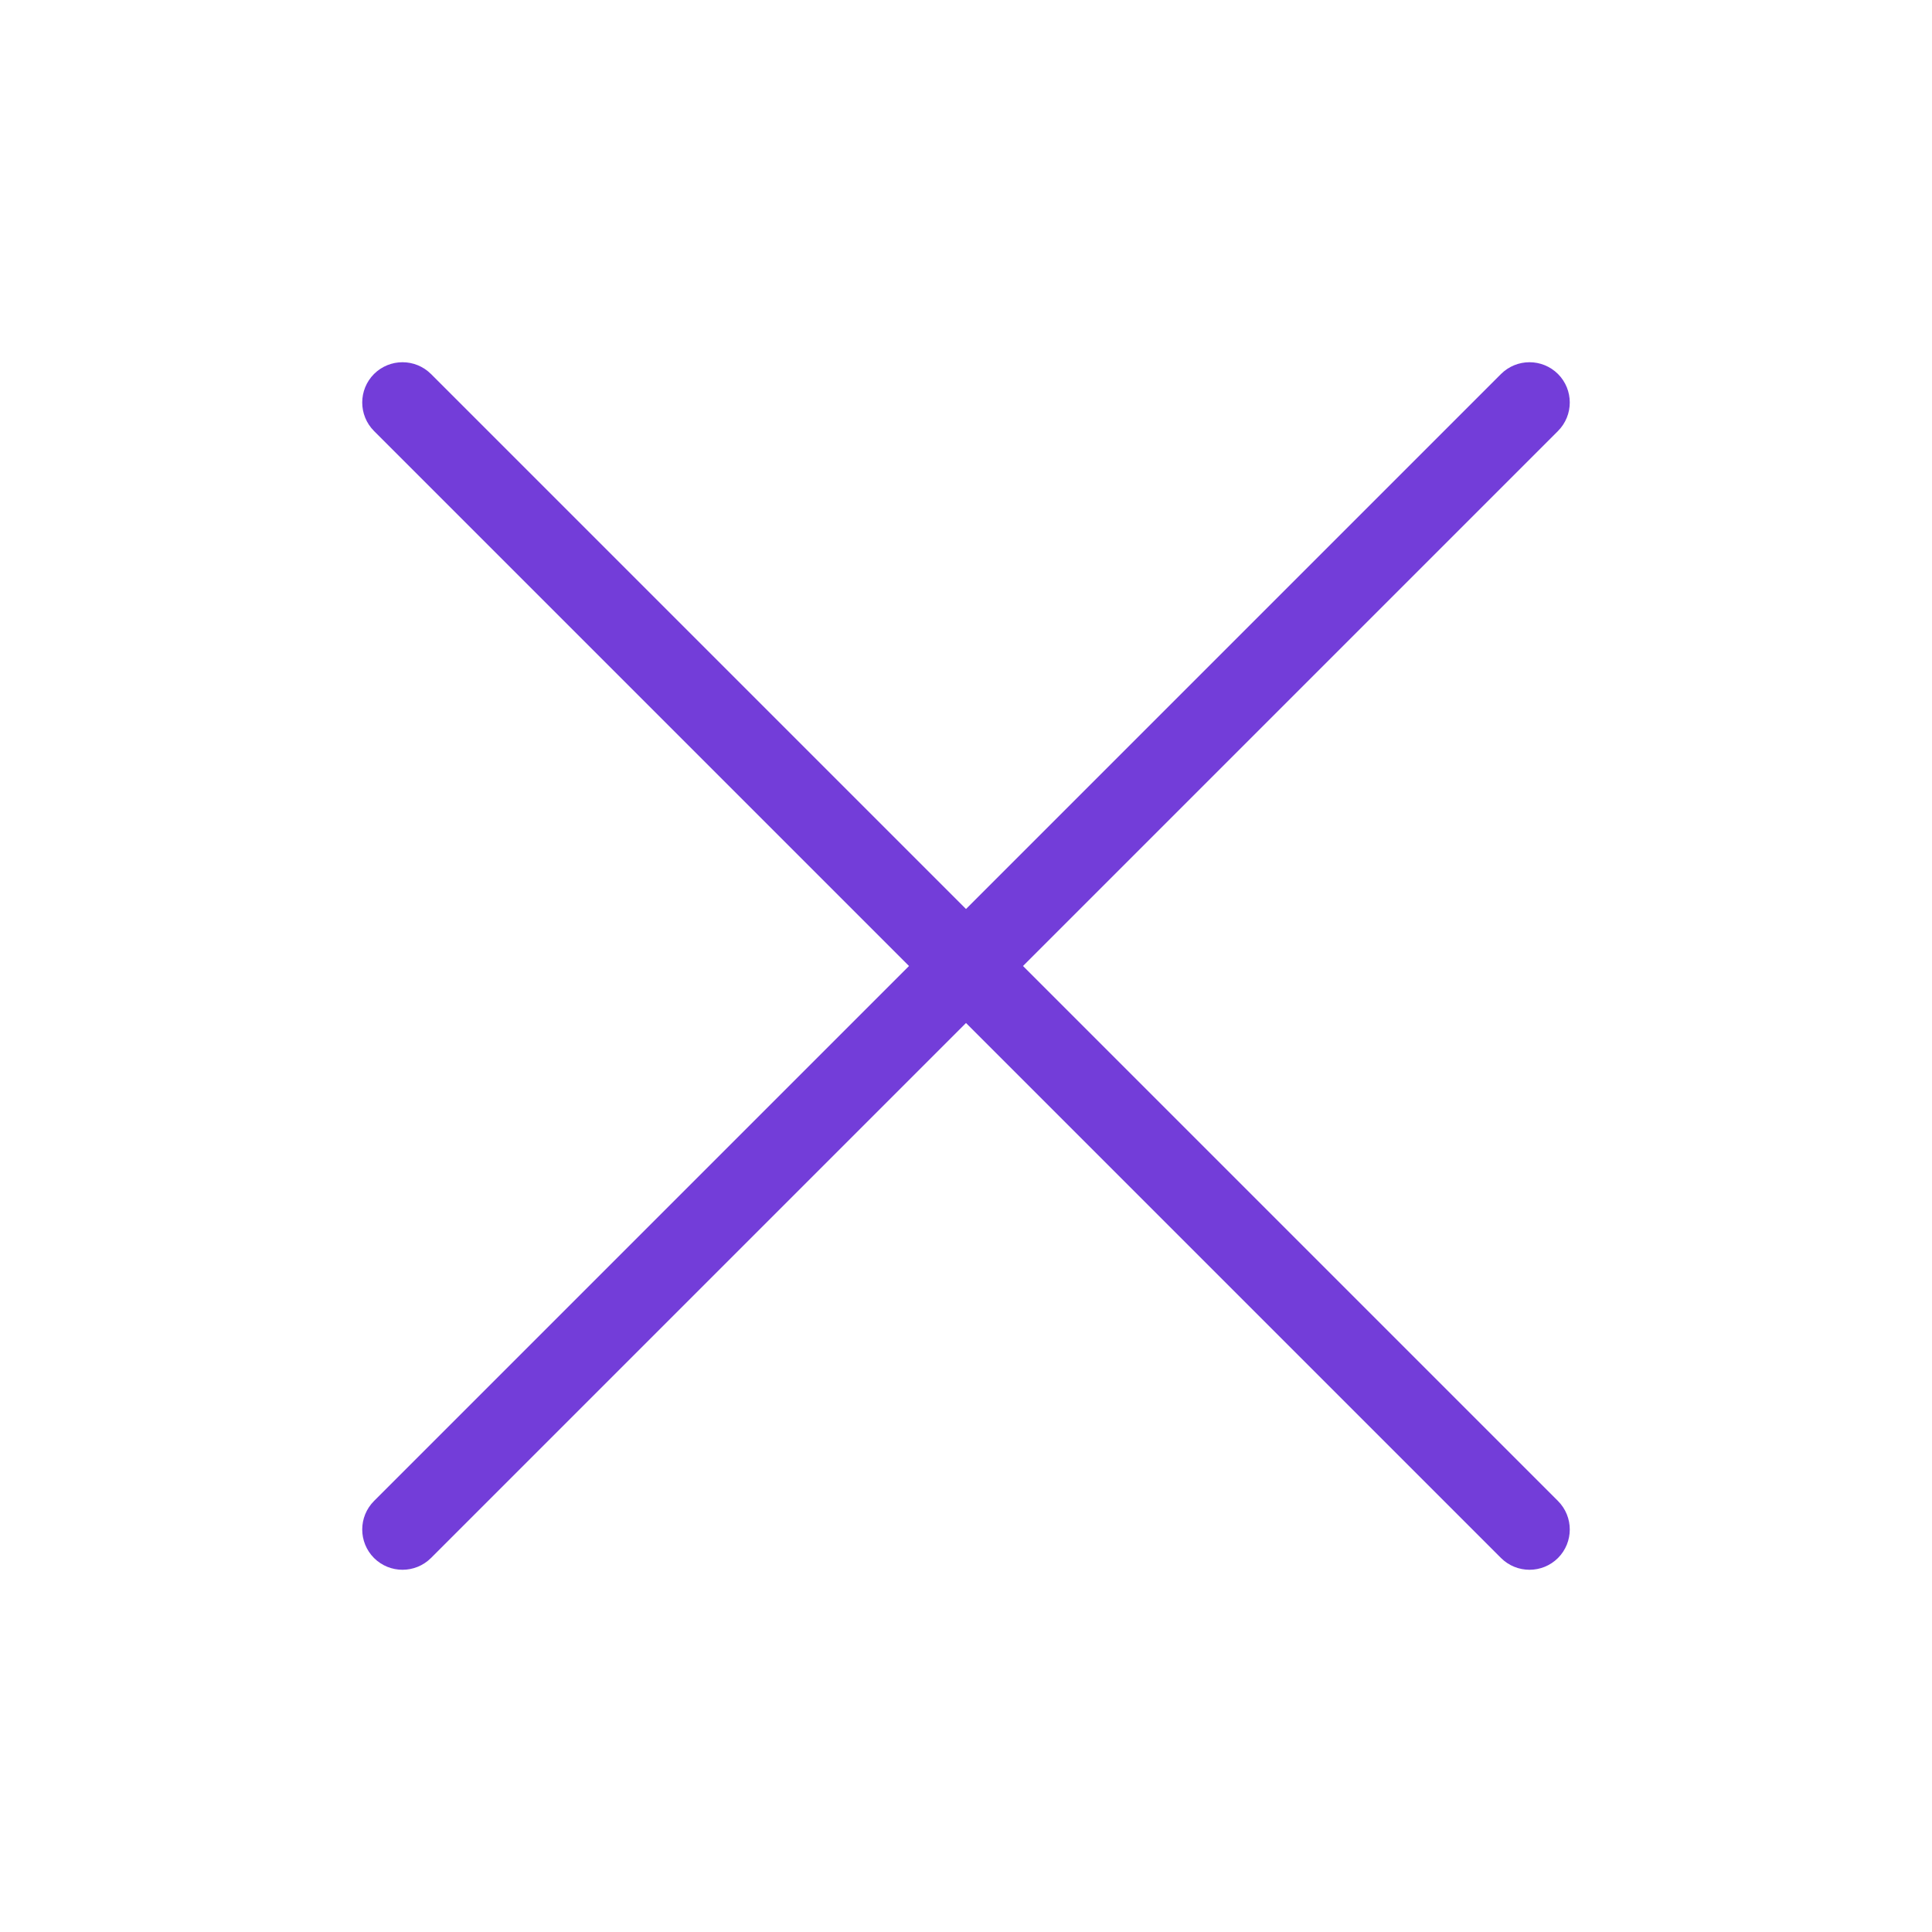
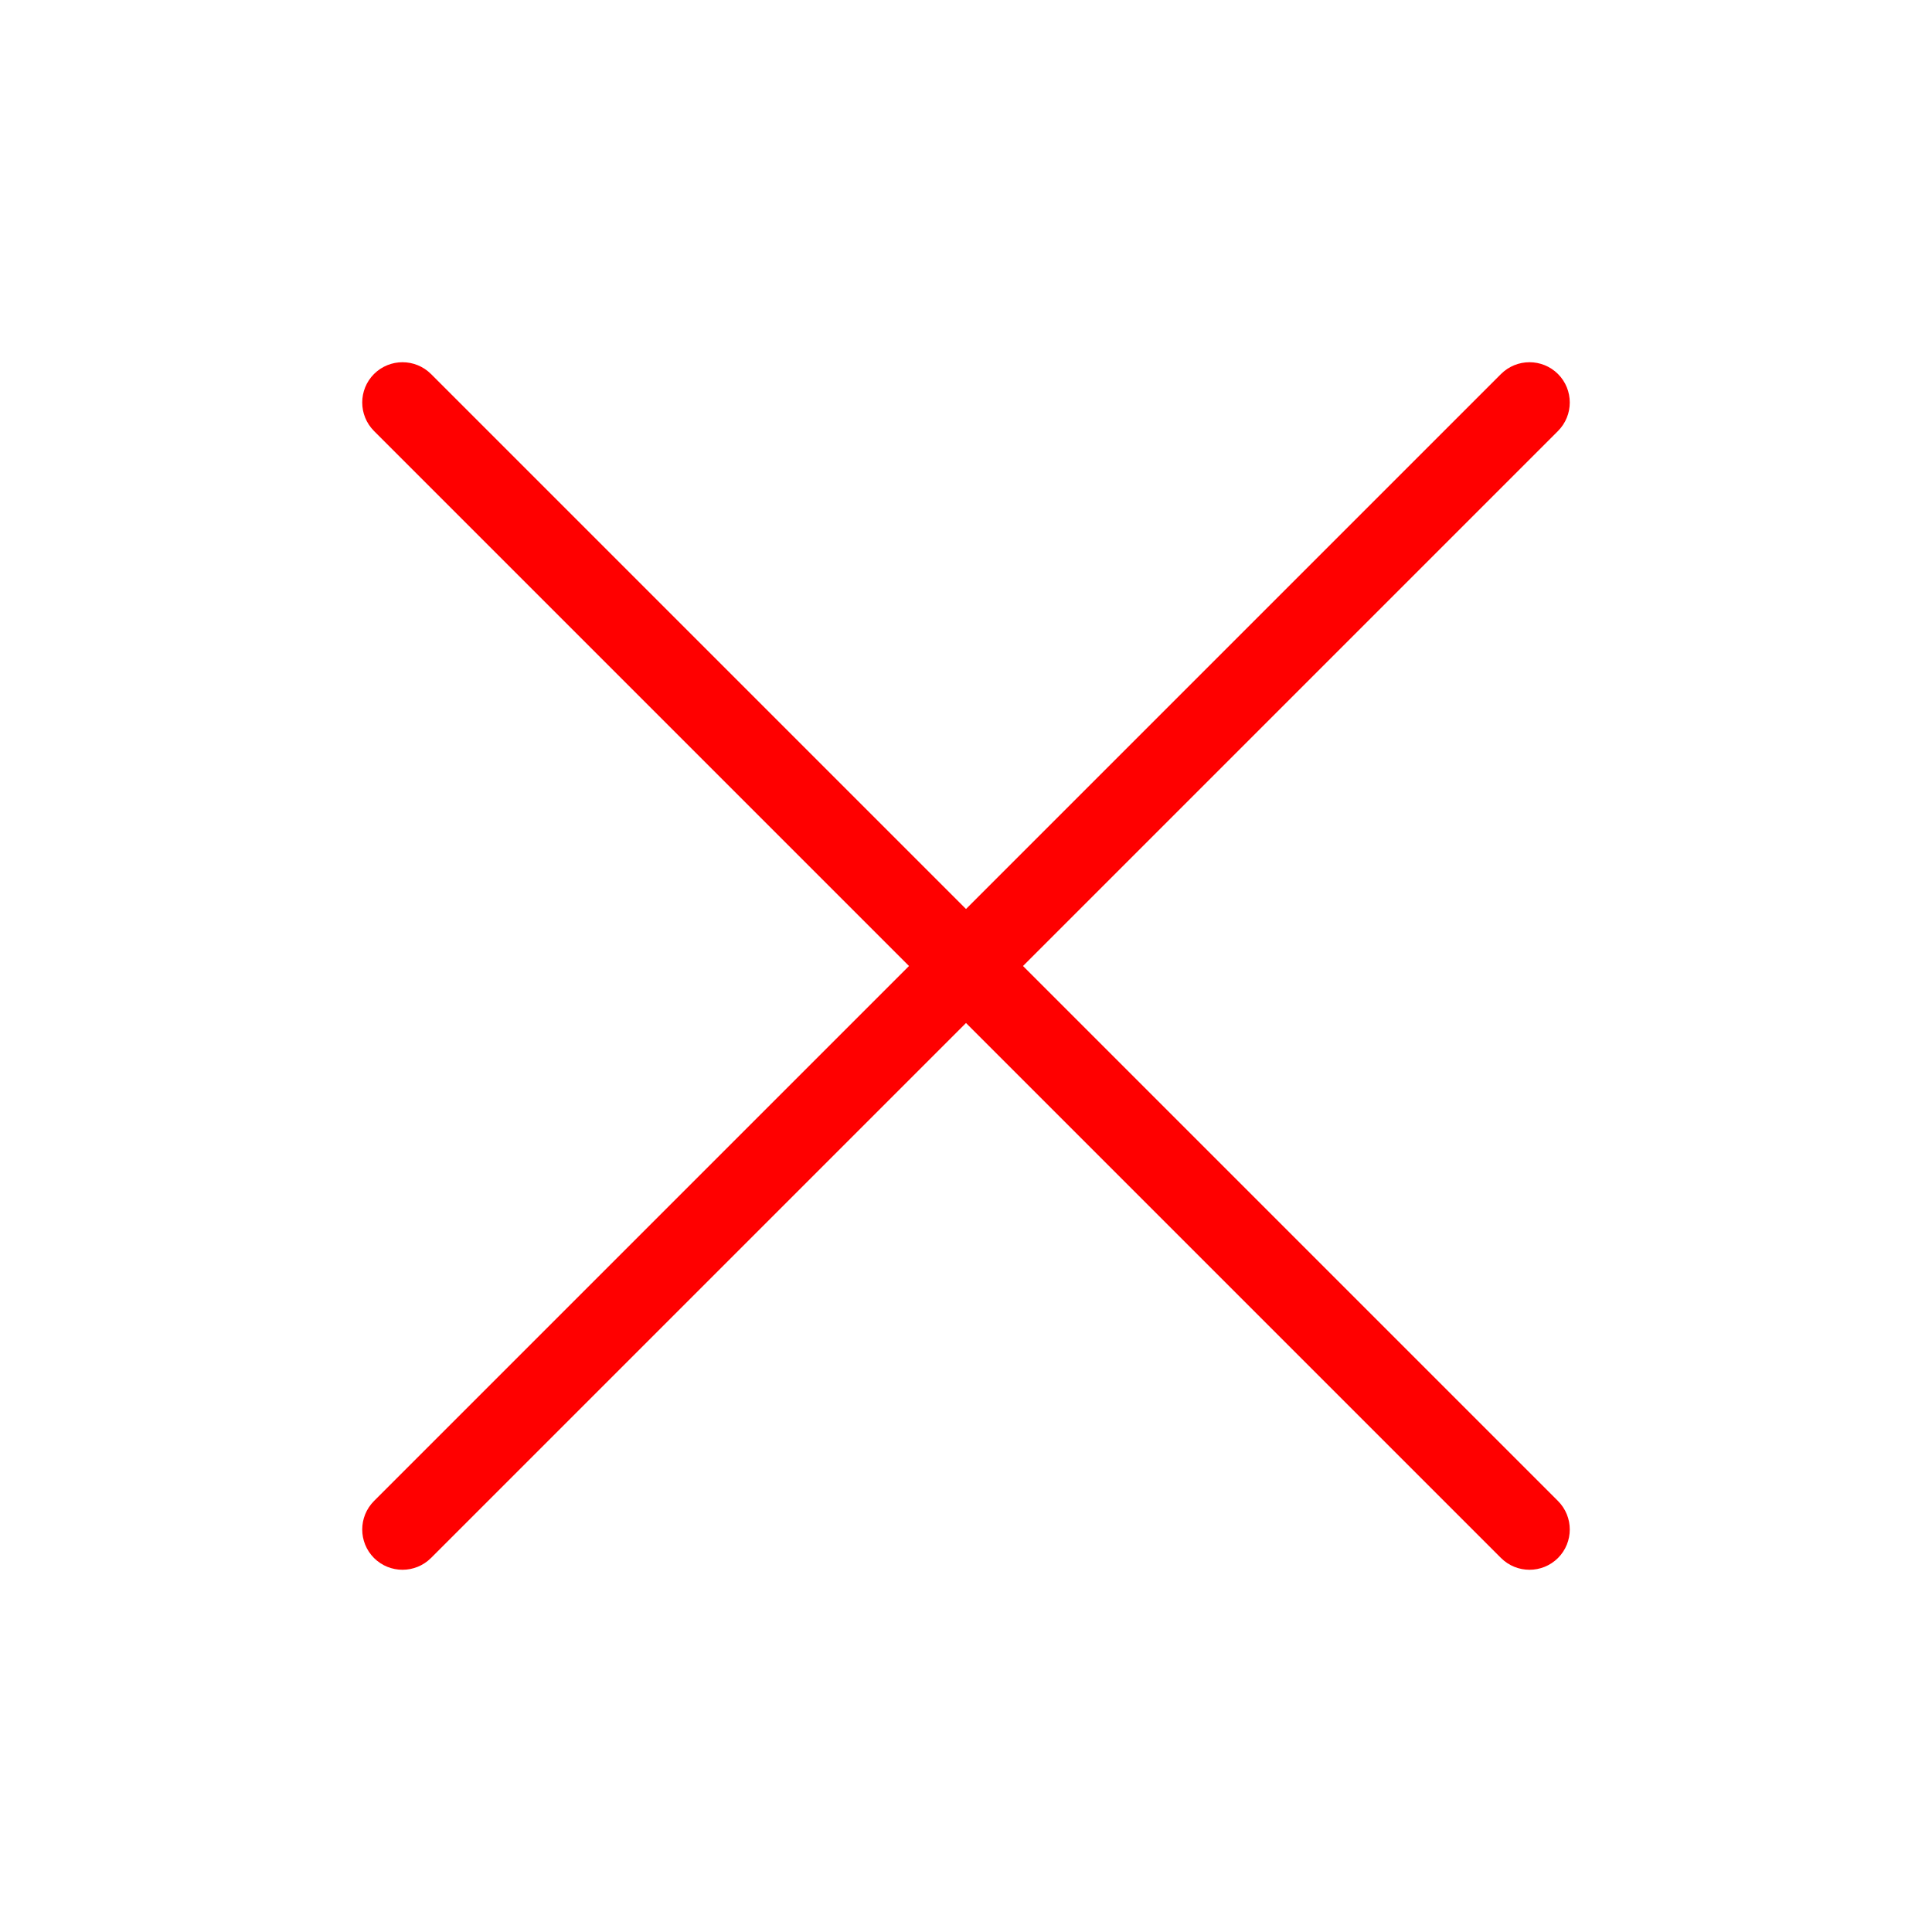
- <svg xmlns="http://www.w3.org/2000/svg" width="24" height="24" viewBox="0 0 24 24" fill="currentColor" color="#733dd9">
+ <svg xmlns="http://www.w3.org/2000/svg" width="24" height="24" viewBox="0 0 24 24" fill="currentColor" color="#FF0000">
  <path d="M5.354 4.646C5.158 4.451 4.842 4.451 4.646 4.646C4.451 4.842 4.451 5.158 4.646 5.354L5.354 4.646ZM18.646 19.354C18.842 19.549 19.158 19.549 19.354 19.354C19.549 19.158 19.549 18.842 19.354 18.646L18.646 19.354ZM4.646 5.354L18.646 19.354L19.354 18.646L5.354 4.646L4.646 5.354Z" />
  <path d="M19.354 5.354C19.549 5.158 19.549 4.842 19.354 4.646C19.158 4.451 18.842 4.451 18.646 4.646L19.354 5.354ZM4.646 18.646C4.451 18.842 4.451 19.158 4.646 19.354C4.842 19.549 5.158 19.549 5.354 19.354L4.646 18.646ZM18.646 4.646L4.646 18.646L5.354 19.354L19.354 5.354L18.646 4.646Z" />
</svg>
